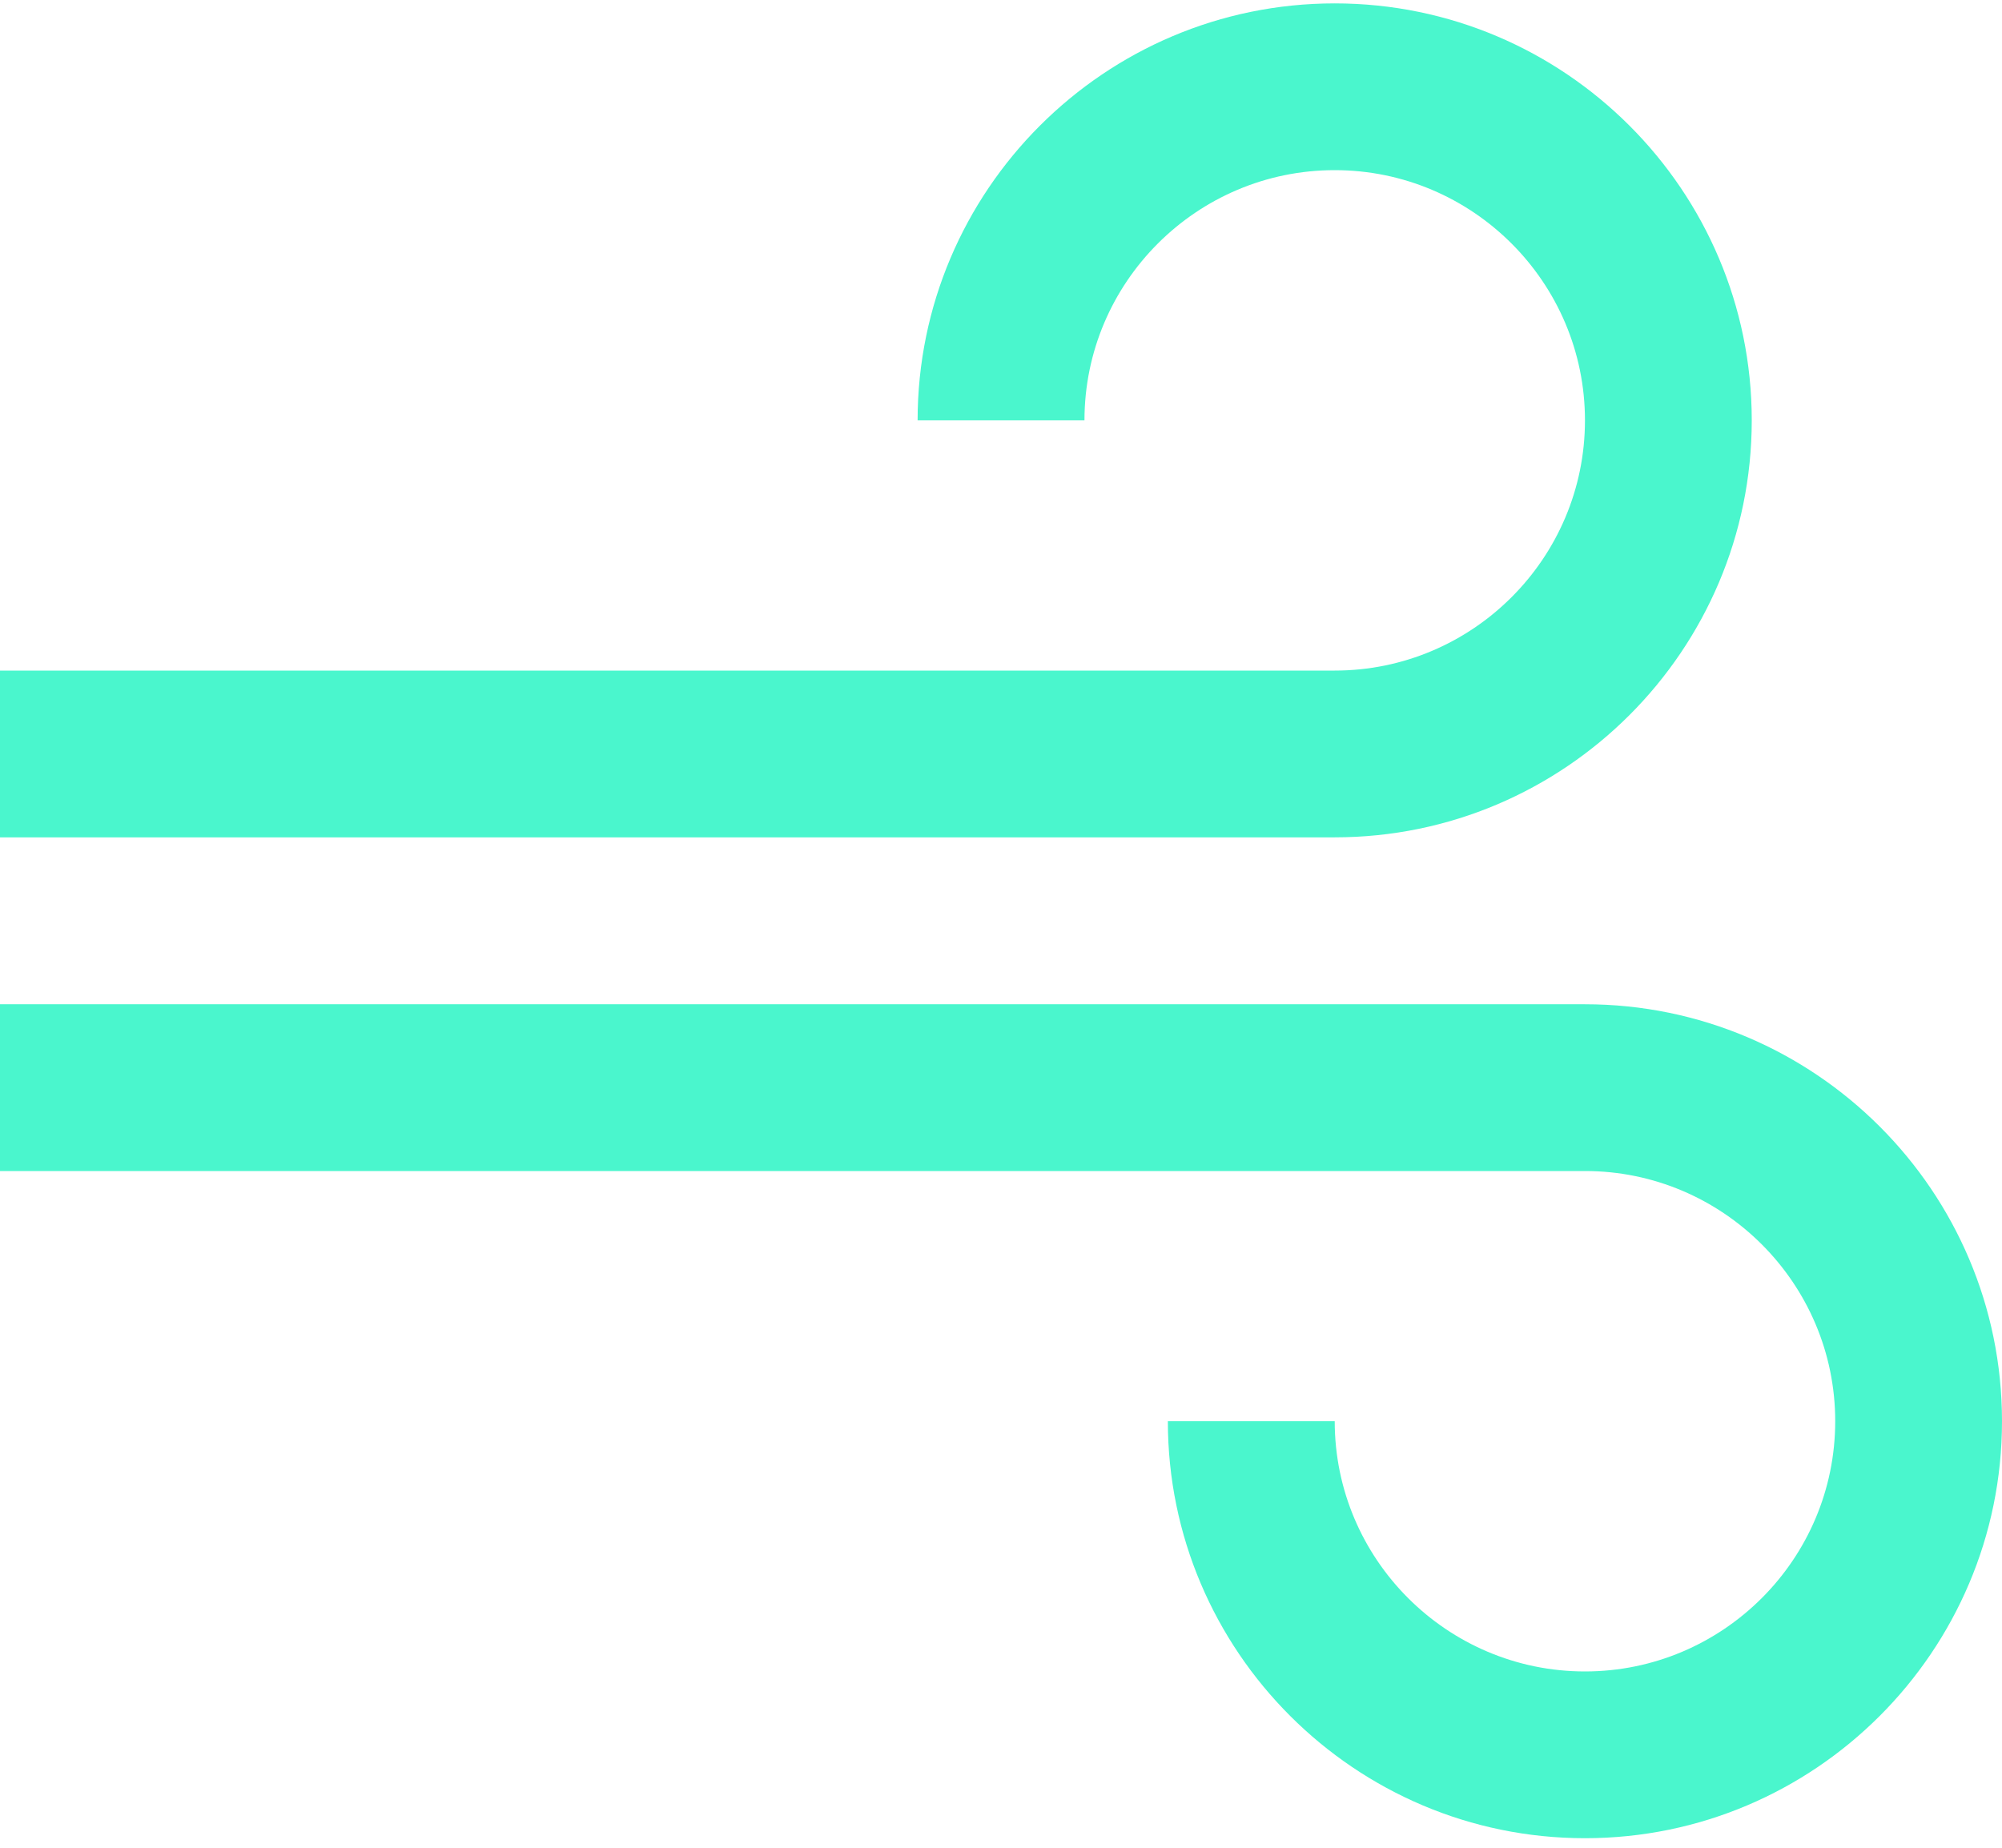
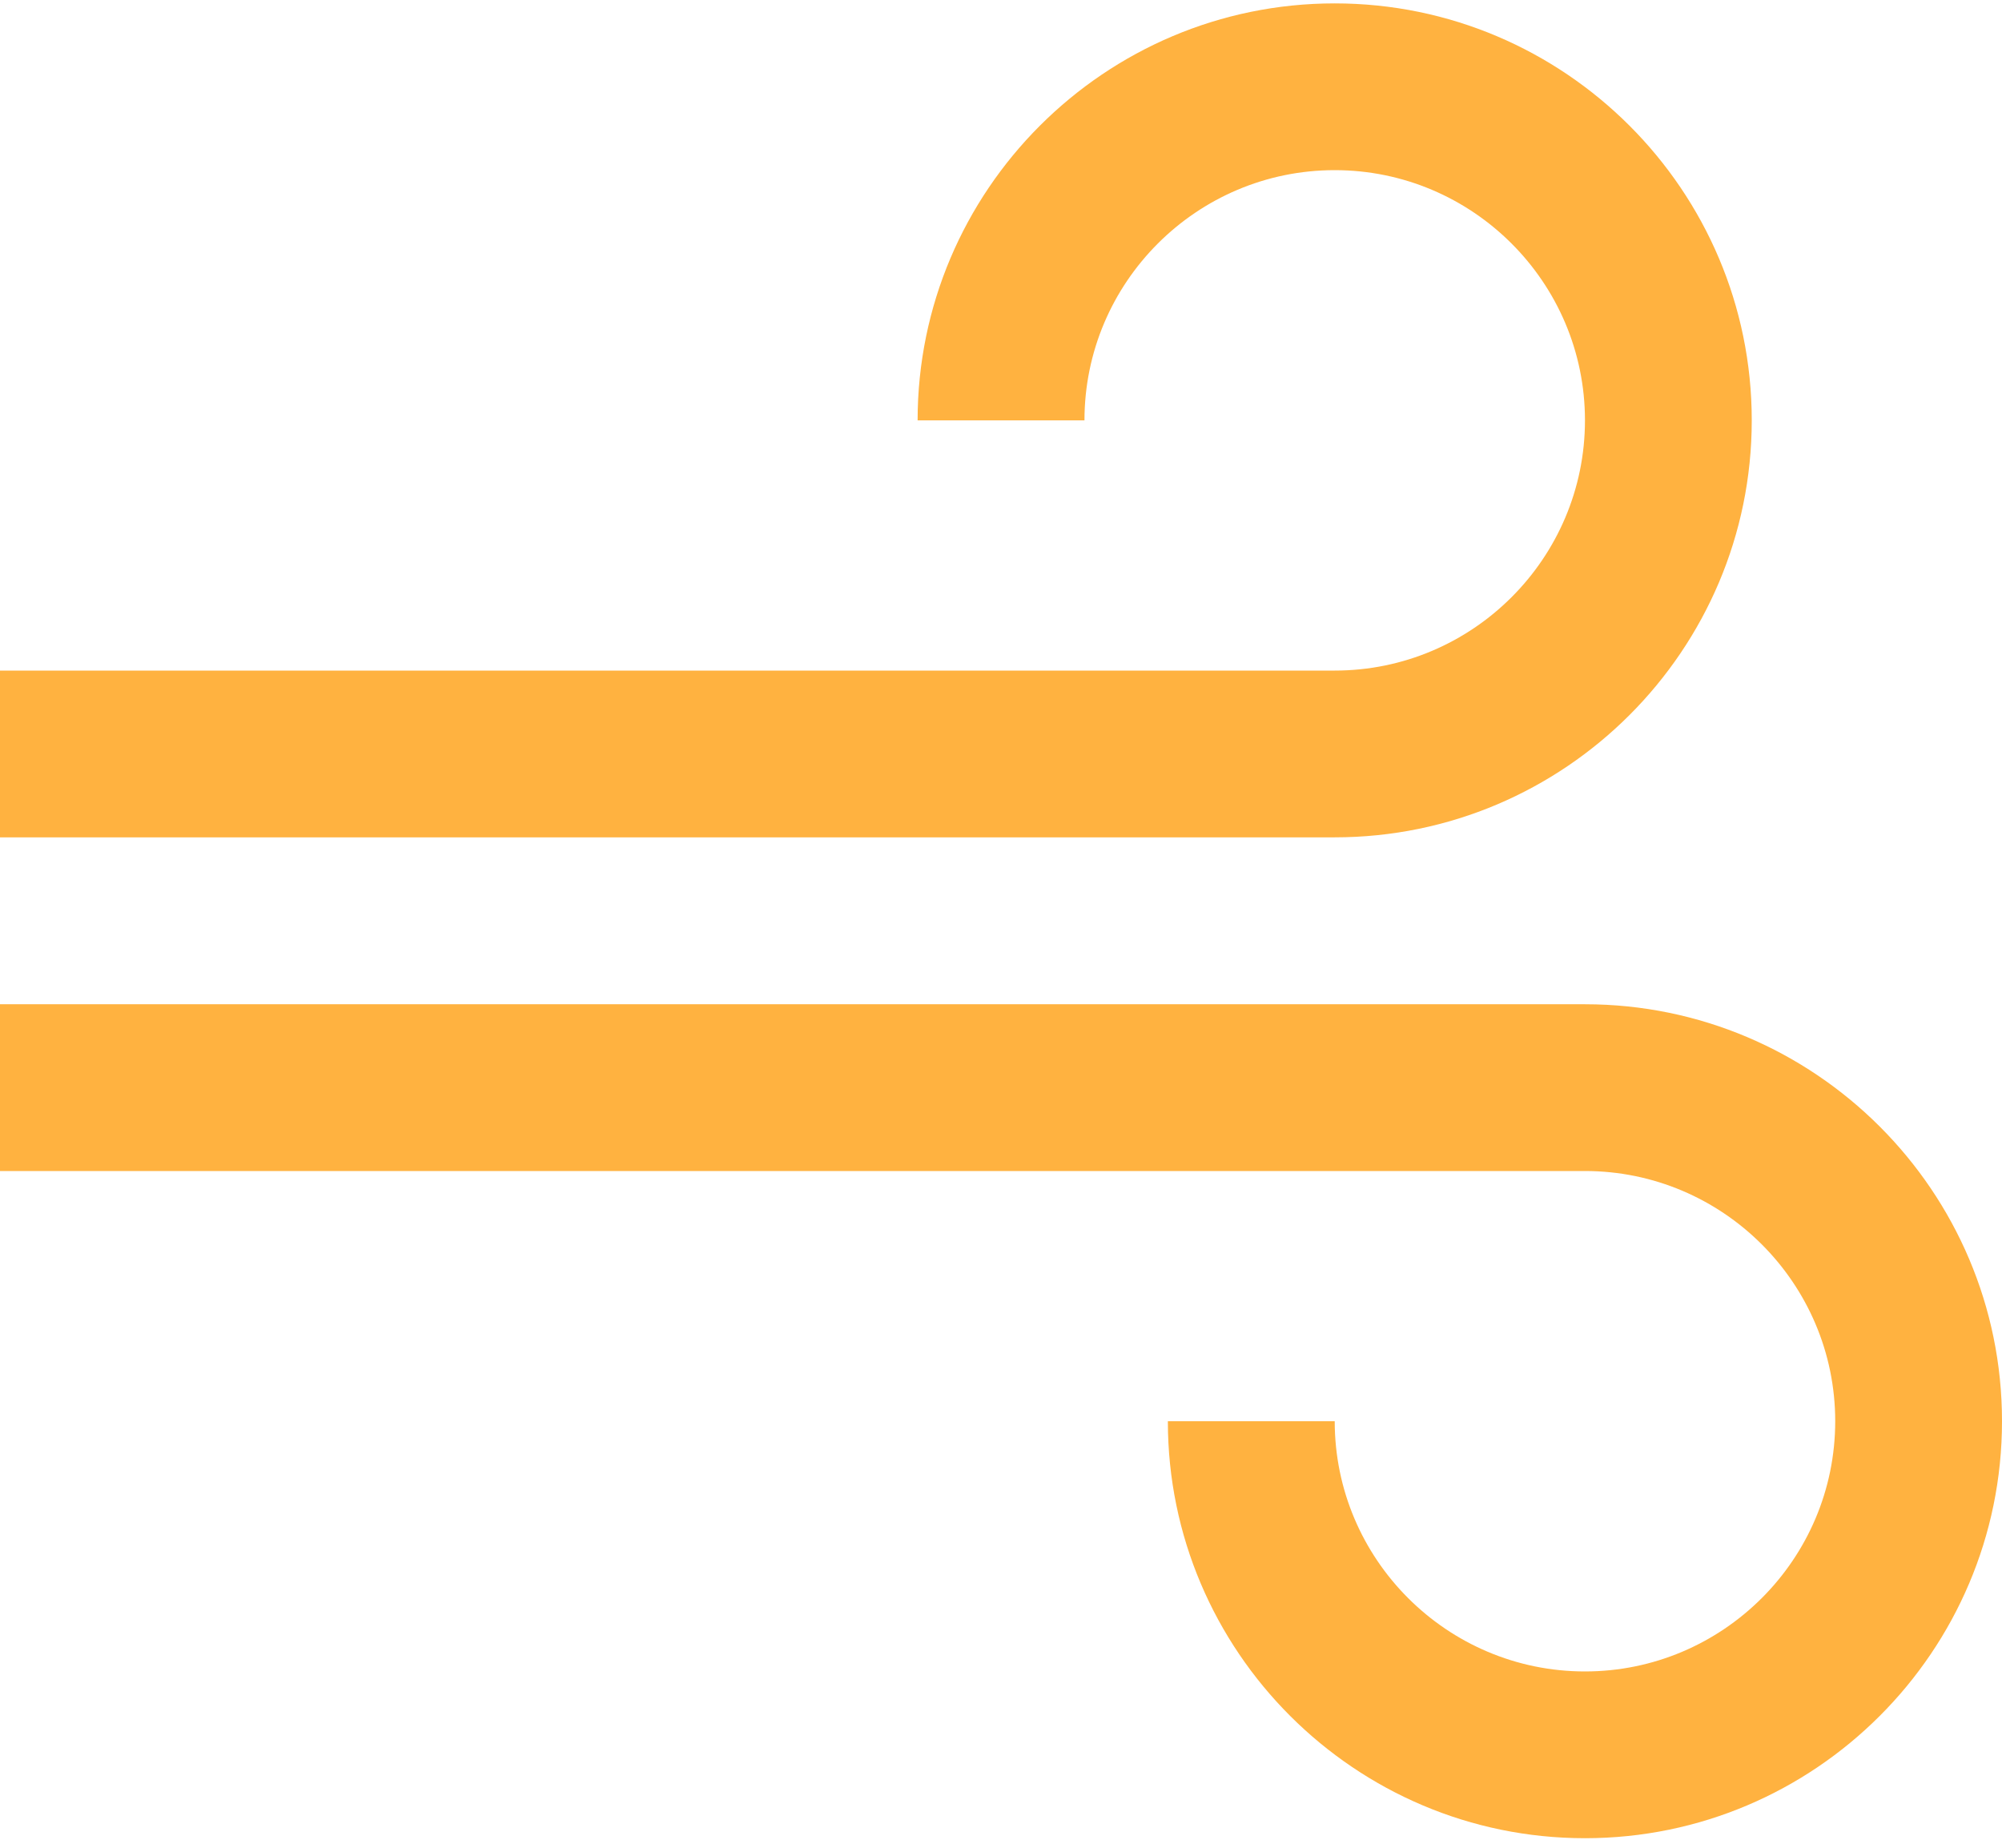
<svg xmlns="http://www.w3.org/2000/svg" width="26" height="24" viewBox="0 0 26 24" fill="none">
-   <path d="M17.334 8.71H0V10.876H17.334C20.321 10.876 22.75 8.446 22.75 5.46C22.75 2.473 20.32 0.044 17.334 0.044C14.347 0.044 11.917 2.474 11.917 5.46H14.084C14.084 3.668 15.542 2.21 17.334 2.21C19.125 2.21 20.584 3.668 20.584 5.46C20.584 7.252 19.125 8.71 17.334 8.71Z" fill="#4AF6CD" />
-   <path d="M20.584 13.044H0V15.21H20.584C22.375 15.21 23.834 16.669 23.834 18.46C23.834 20.252 22.375 21.71 20.584 21.71C18.792 21.71 17.334 20.252 17.334 18.46H15.167C15.167 21.447 17.598 23.876 20.584 23.876C23.571 23.876 26 21.446 26 18.46C26 15.473 23.57 13.044 20.584 13.044Z" fill="#4AF6CD" />
+   <path d="M17.334 8.71H0V10.876H17.334C20.321 10.876 22.75 8.446 22.75 5.46C22.75 2.473 20.32 0.044 17.334 0.044C14.347 0.044 11.917 2.474 11.917 5.46H14.084C14.084 3.668 15.542 2.21 17.334 2.21C19.125 2.21 20.584 3.668 20.584 5.46C20.584 7.252 19.125 8.71 17.334 8.71Z" fill="#FFB240" />
+   <path d="M20.584 13.044H0V15.21H20.584C22.375 15.21 23.834 16.669 23.834 18.46C23.834 20.252 22.375 21.71 20.584 21.71C18.792 21.71 17.334 20.252 17.334 18.46H15.167C15.167 21.447 17.598 23.876 20.584 23.876C23.571 23.876 26 21.446 26 18.46C26 15.473 23.57 13.044 20.584 13.044Z" fill="#FFB240" />
</svg>
